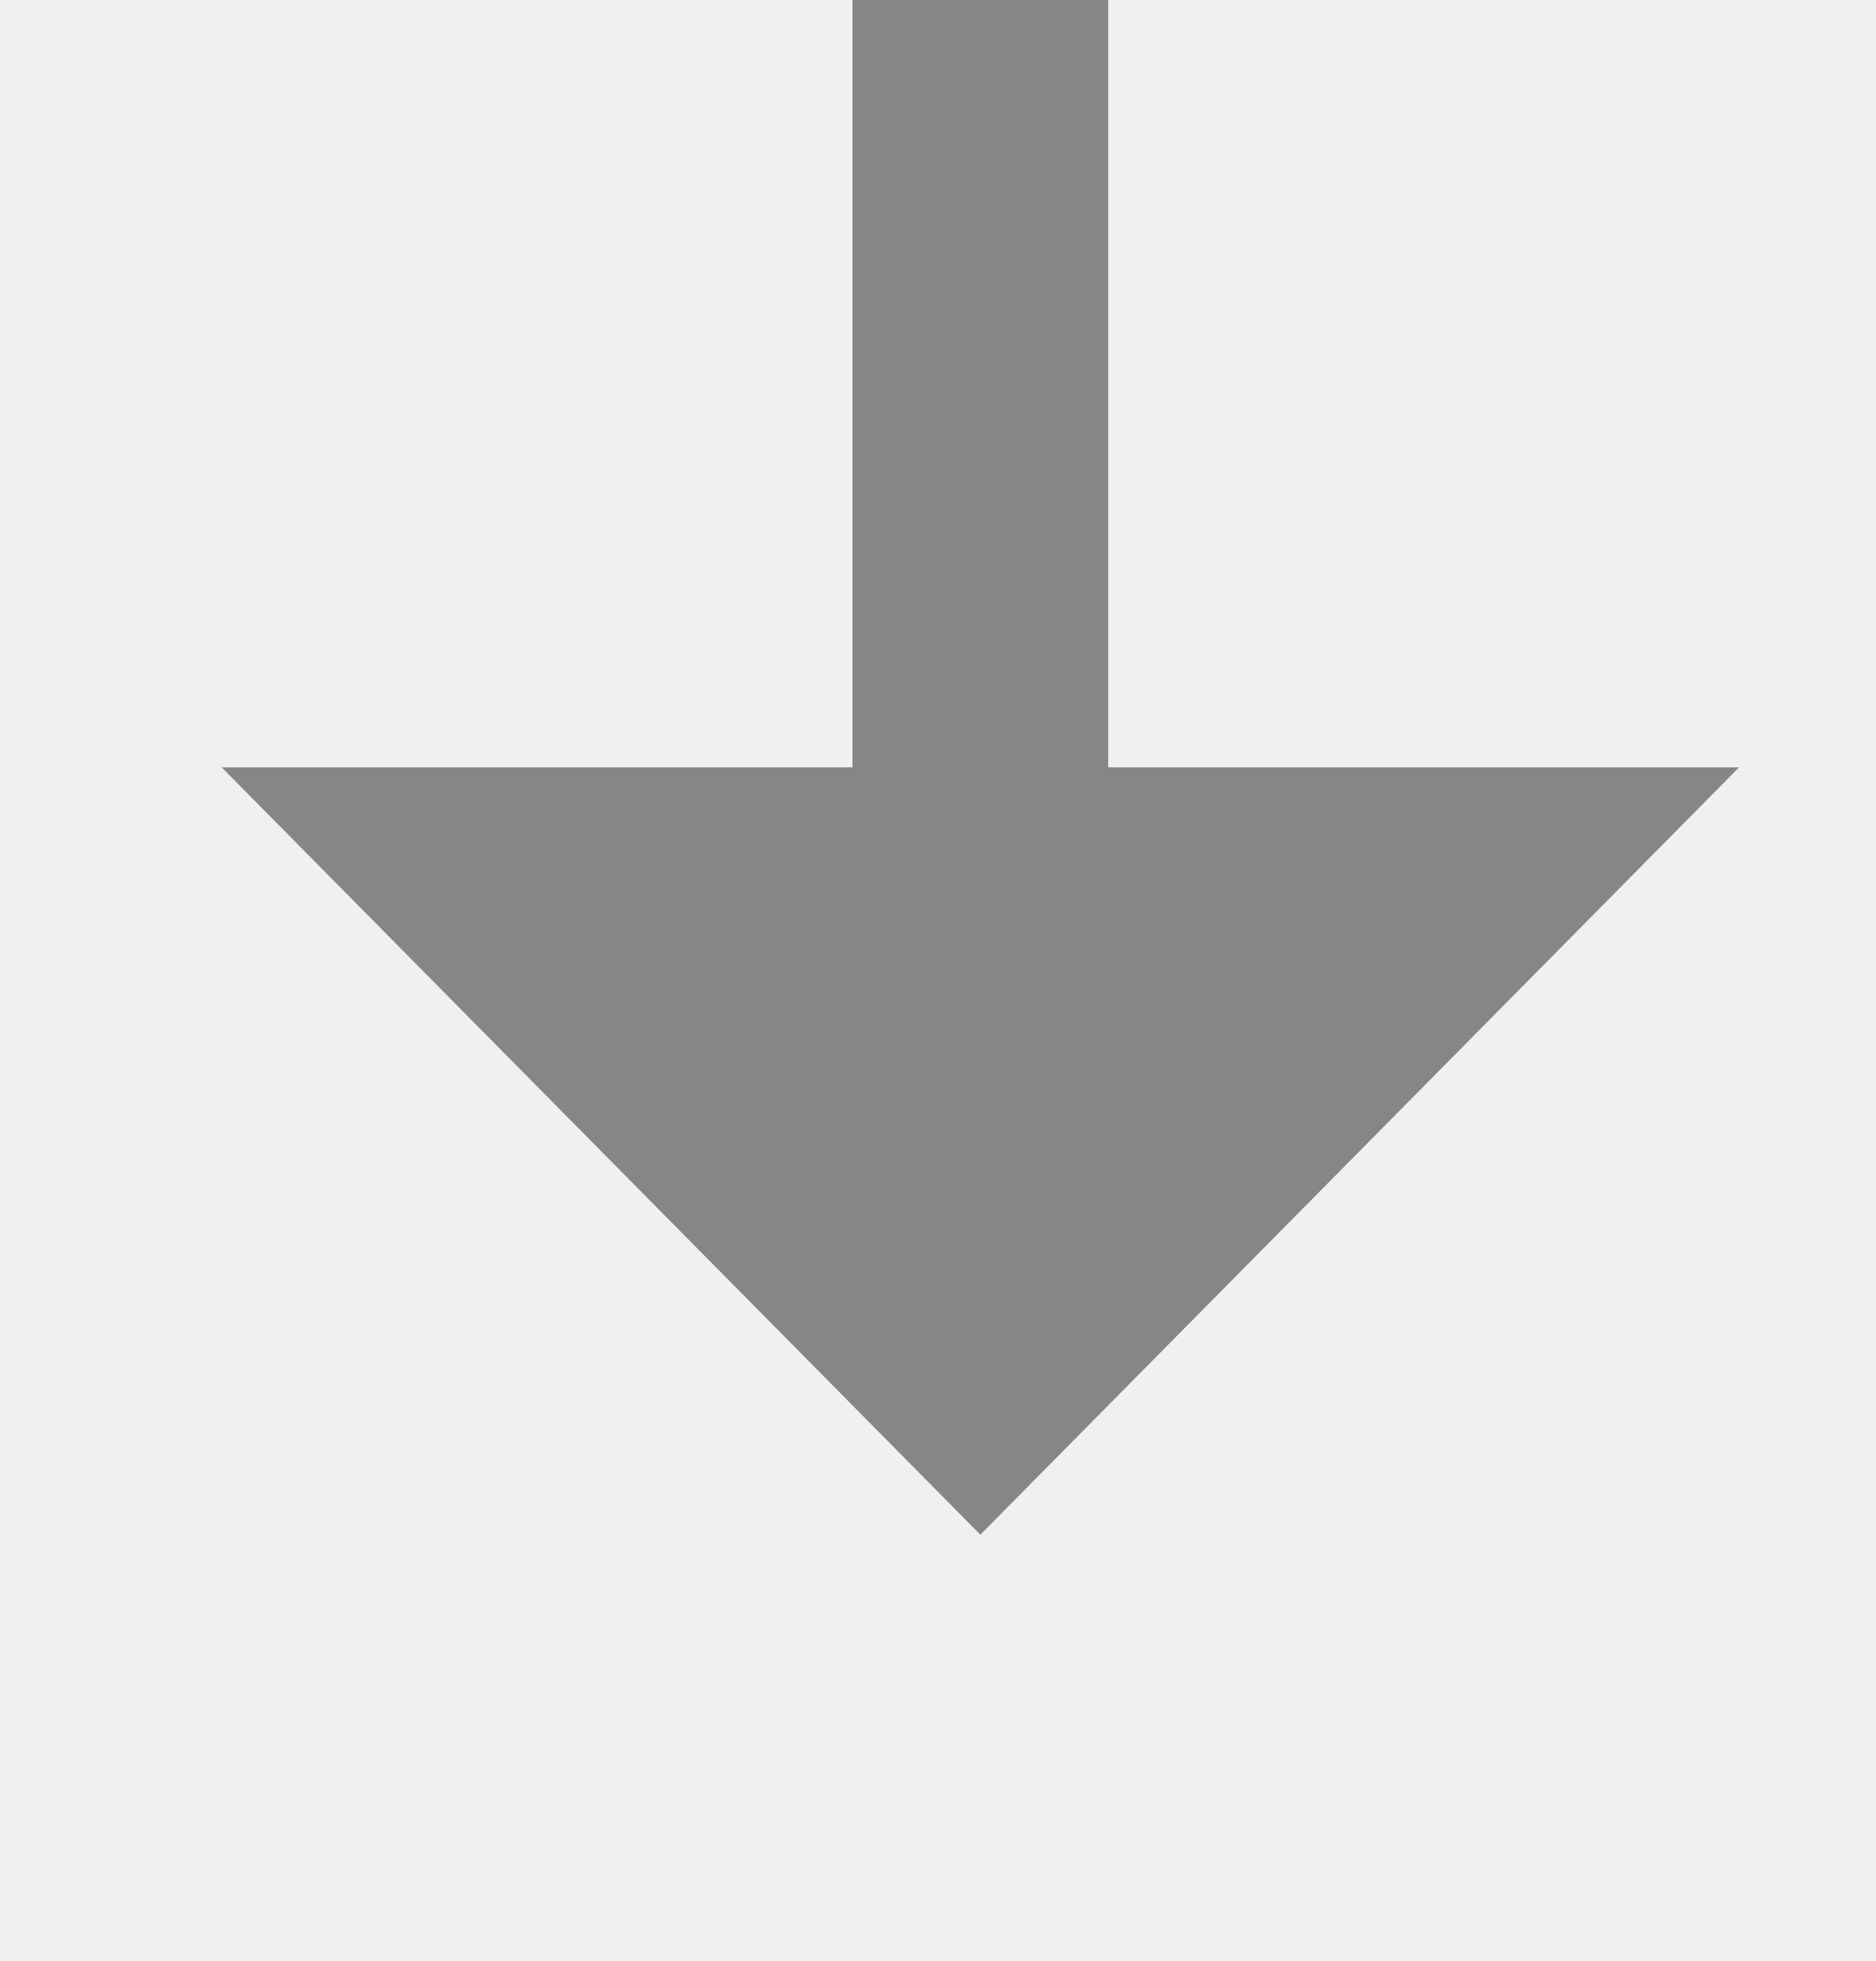
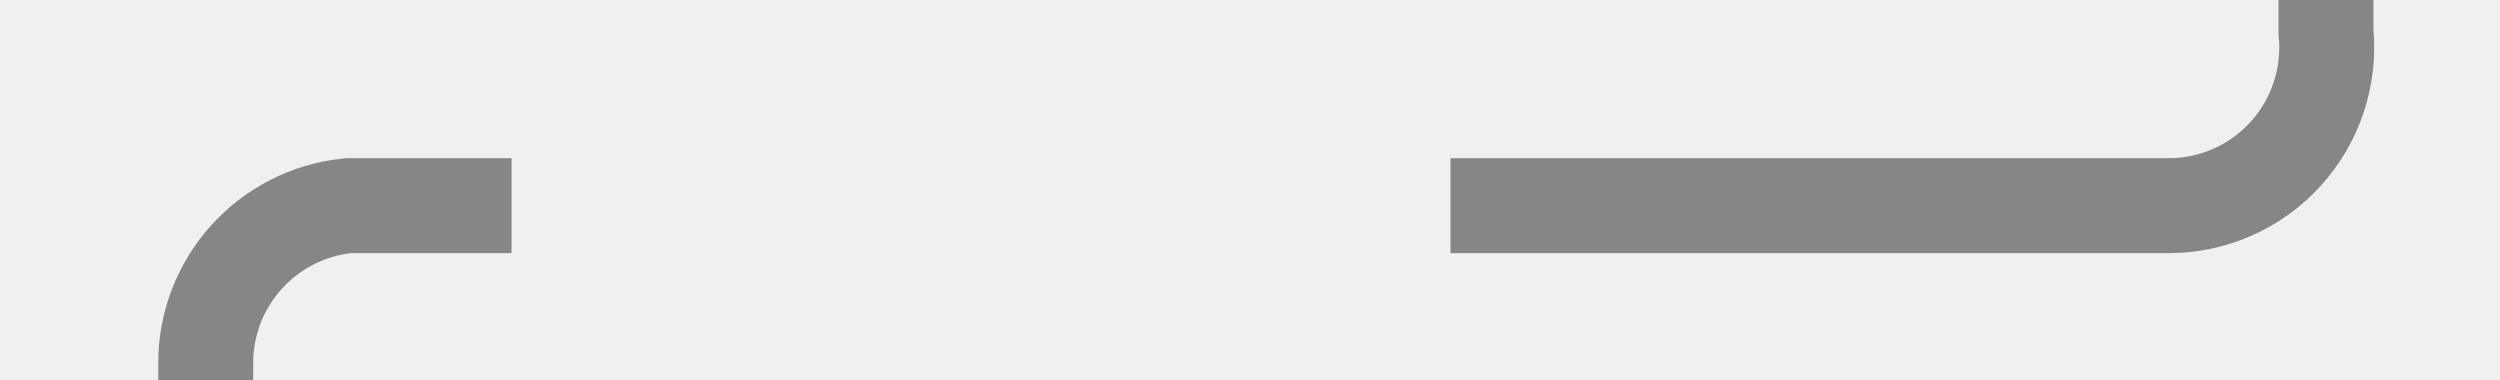
- <svg xmlns="http://www.w3.org/2000/svg" version="1.1" width="22px" height="23px" preserveAspectRatio="xMidYMin meet" viewBox="448 1255  20 23">
-   <path d="M 458.5 1234  L 458.5 1266  " stroke-width="3" stroke="#868686" fill="none" />
-   <path d="M 449.6 1264  L 458.5 1273  L 467.4 1264  L 449.6 1264  Z " fill-rule="nonzero" fill="#868686" stroke="none" />
+ <svg xmlns="http://www.w3.org/2000/svg" version="1.1" width="79px" height="12px" preserveAspectRatio="xMinYMid meet" viewBox="650 895  79 10">
+   <defs>
+     <mask fill="white" id="clip256">
+       <path d="M 666.165 888  L 695.835 888  L 695.835 913  L 666.165 913  Z M 645 887  L 726 887  L 726 942  L 645 942  Z " fill-rule="evenodd" />
+     </mask>
+   </defs>
+   <path d="M 723.5 887  L 723.5 895  A 5 5 0 0 1 718.5 900.5 L 661 900.5  A 5 5 0 0 0 656.5 905.5 L 656.5 924  " stroke-width="3" stroke="#868686" fill="none" mask="url(#clip256)" />
+   <path d="M 647.6 922  L 656.5 931  L 665.4 922  L 647.6 922  Z " fill-rule="nonzero" fill="#868686" stroke="none" mask="url(#clip256)" />
</svg>
